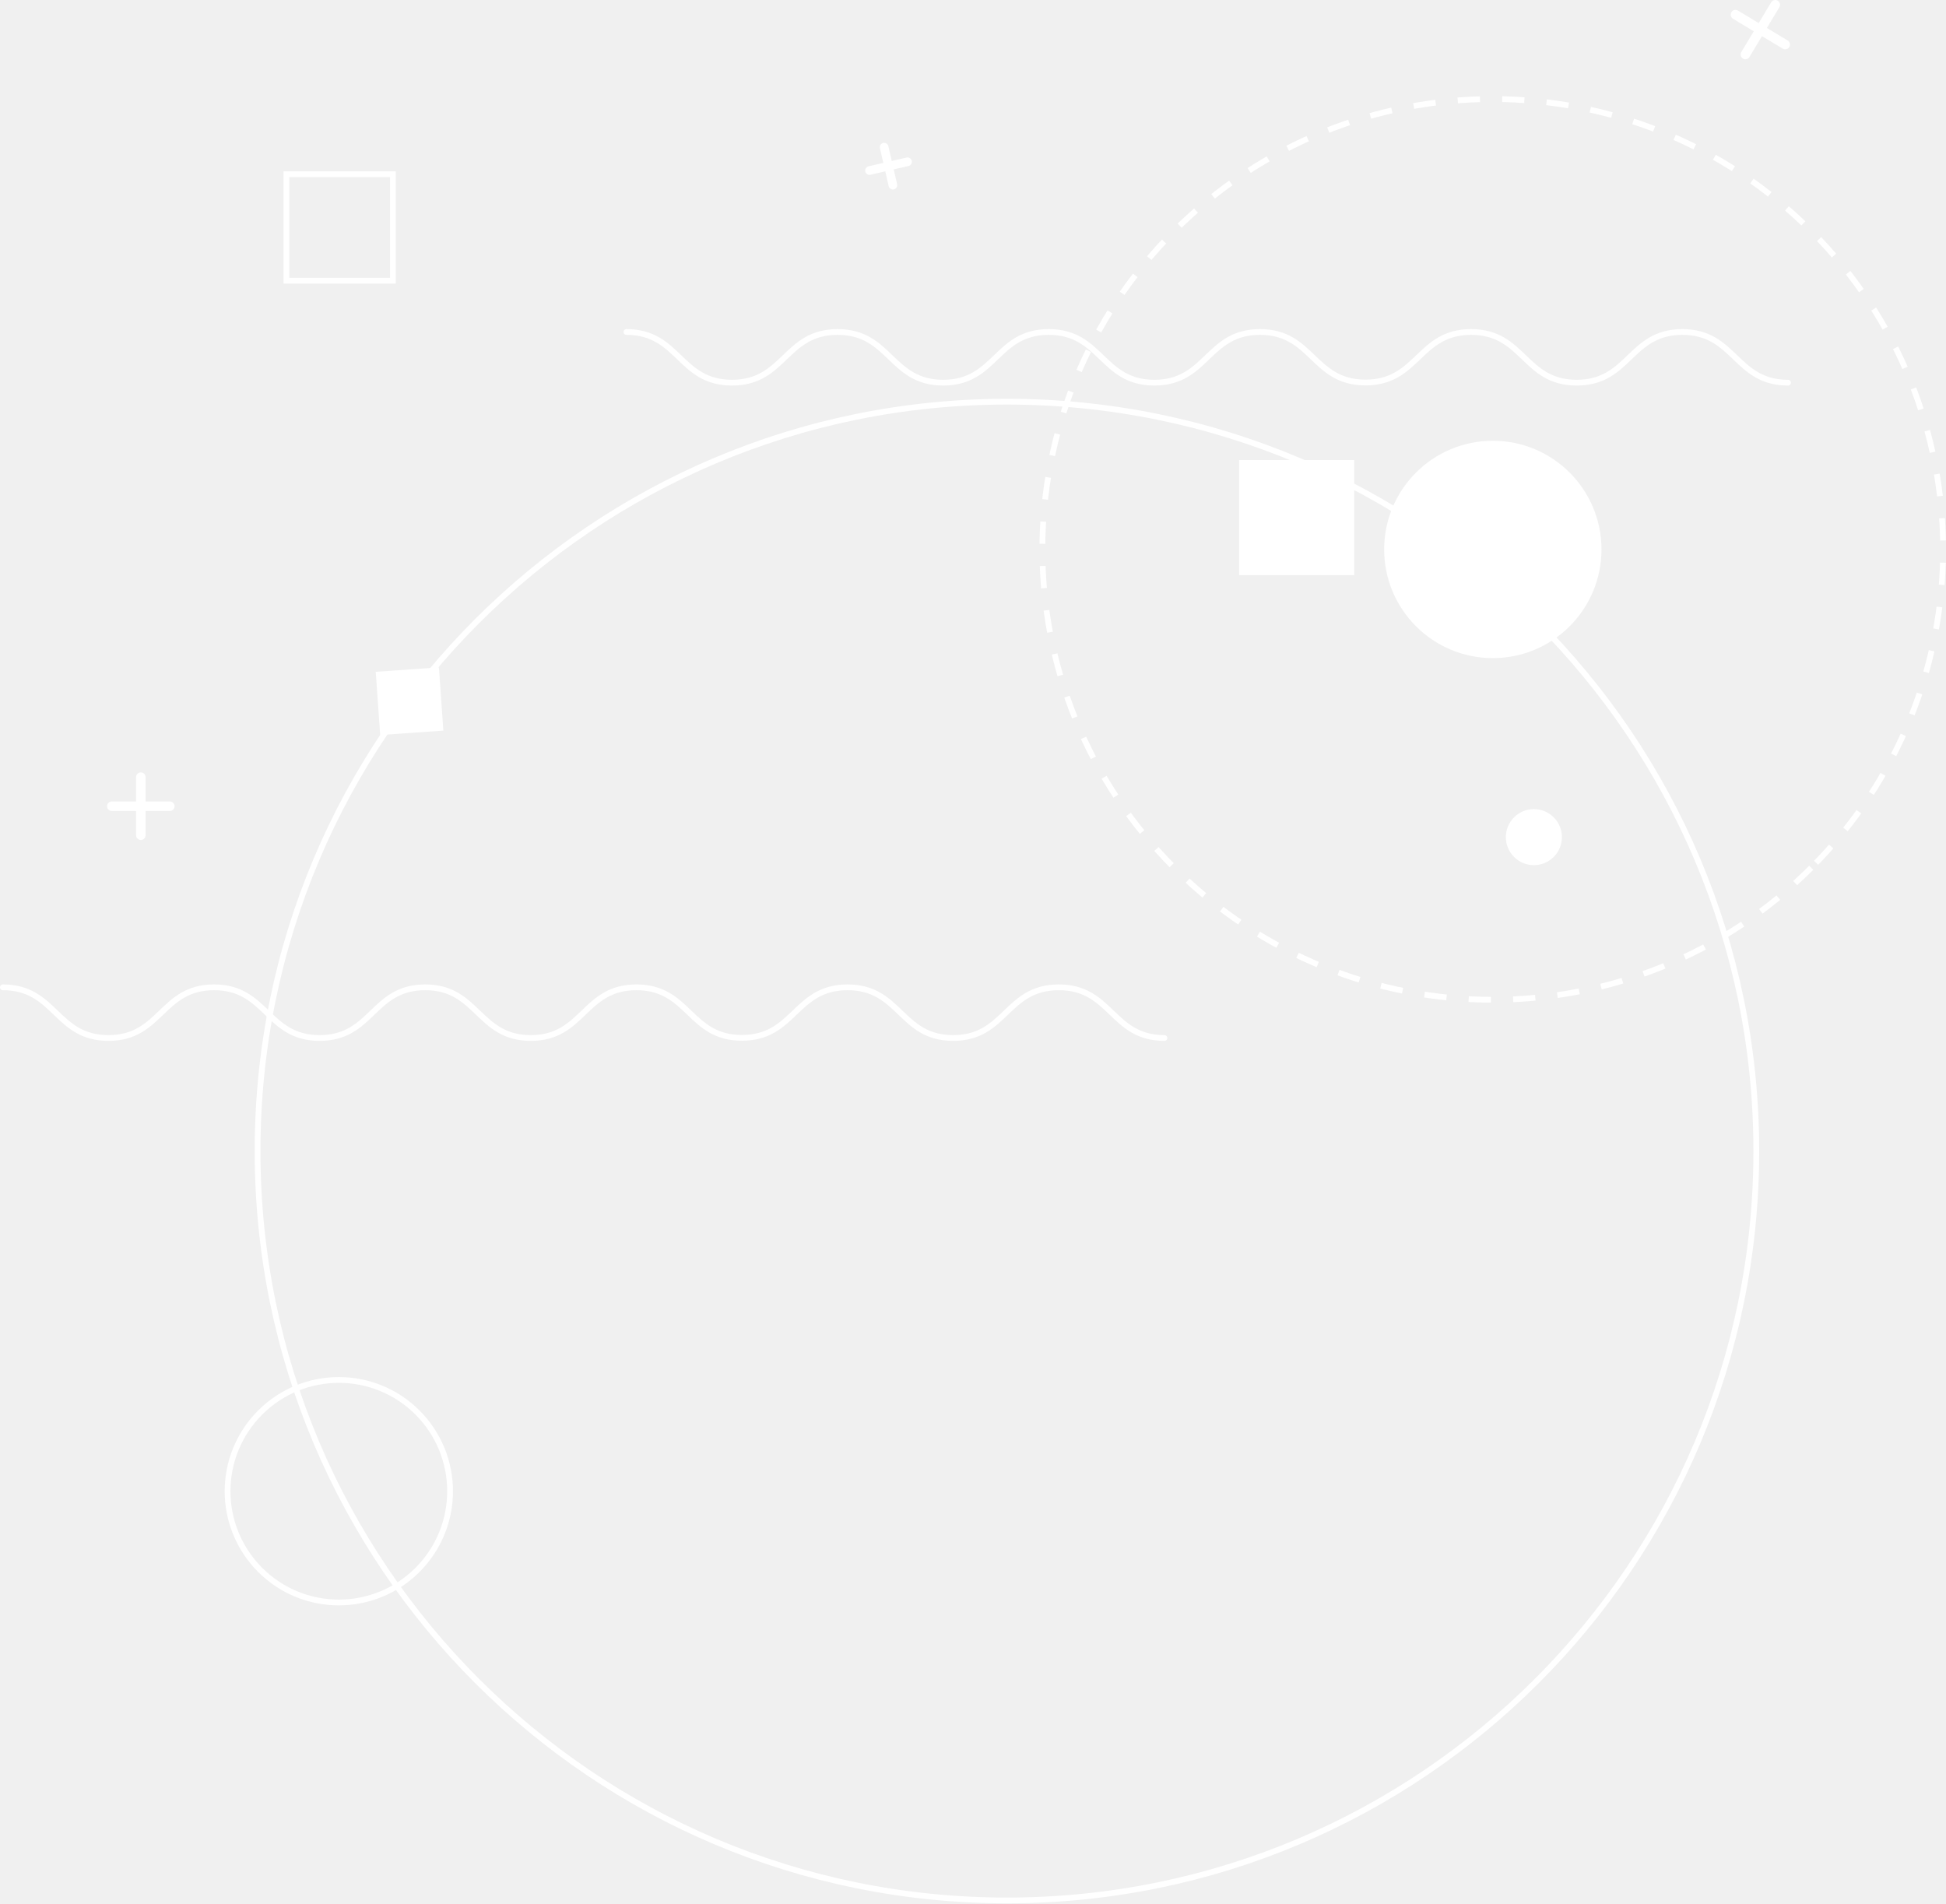
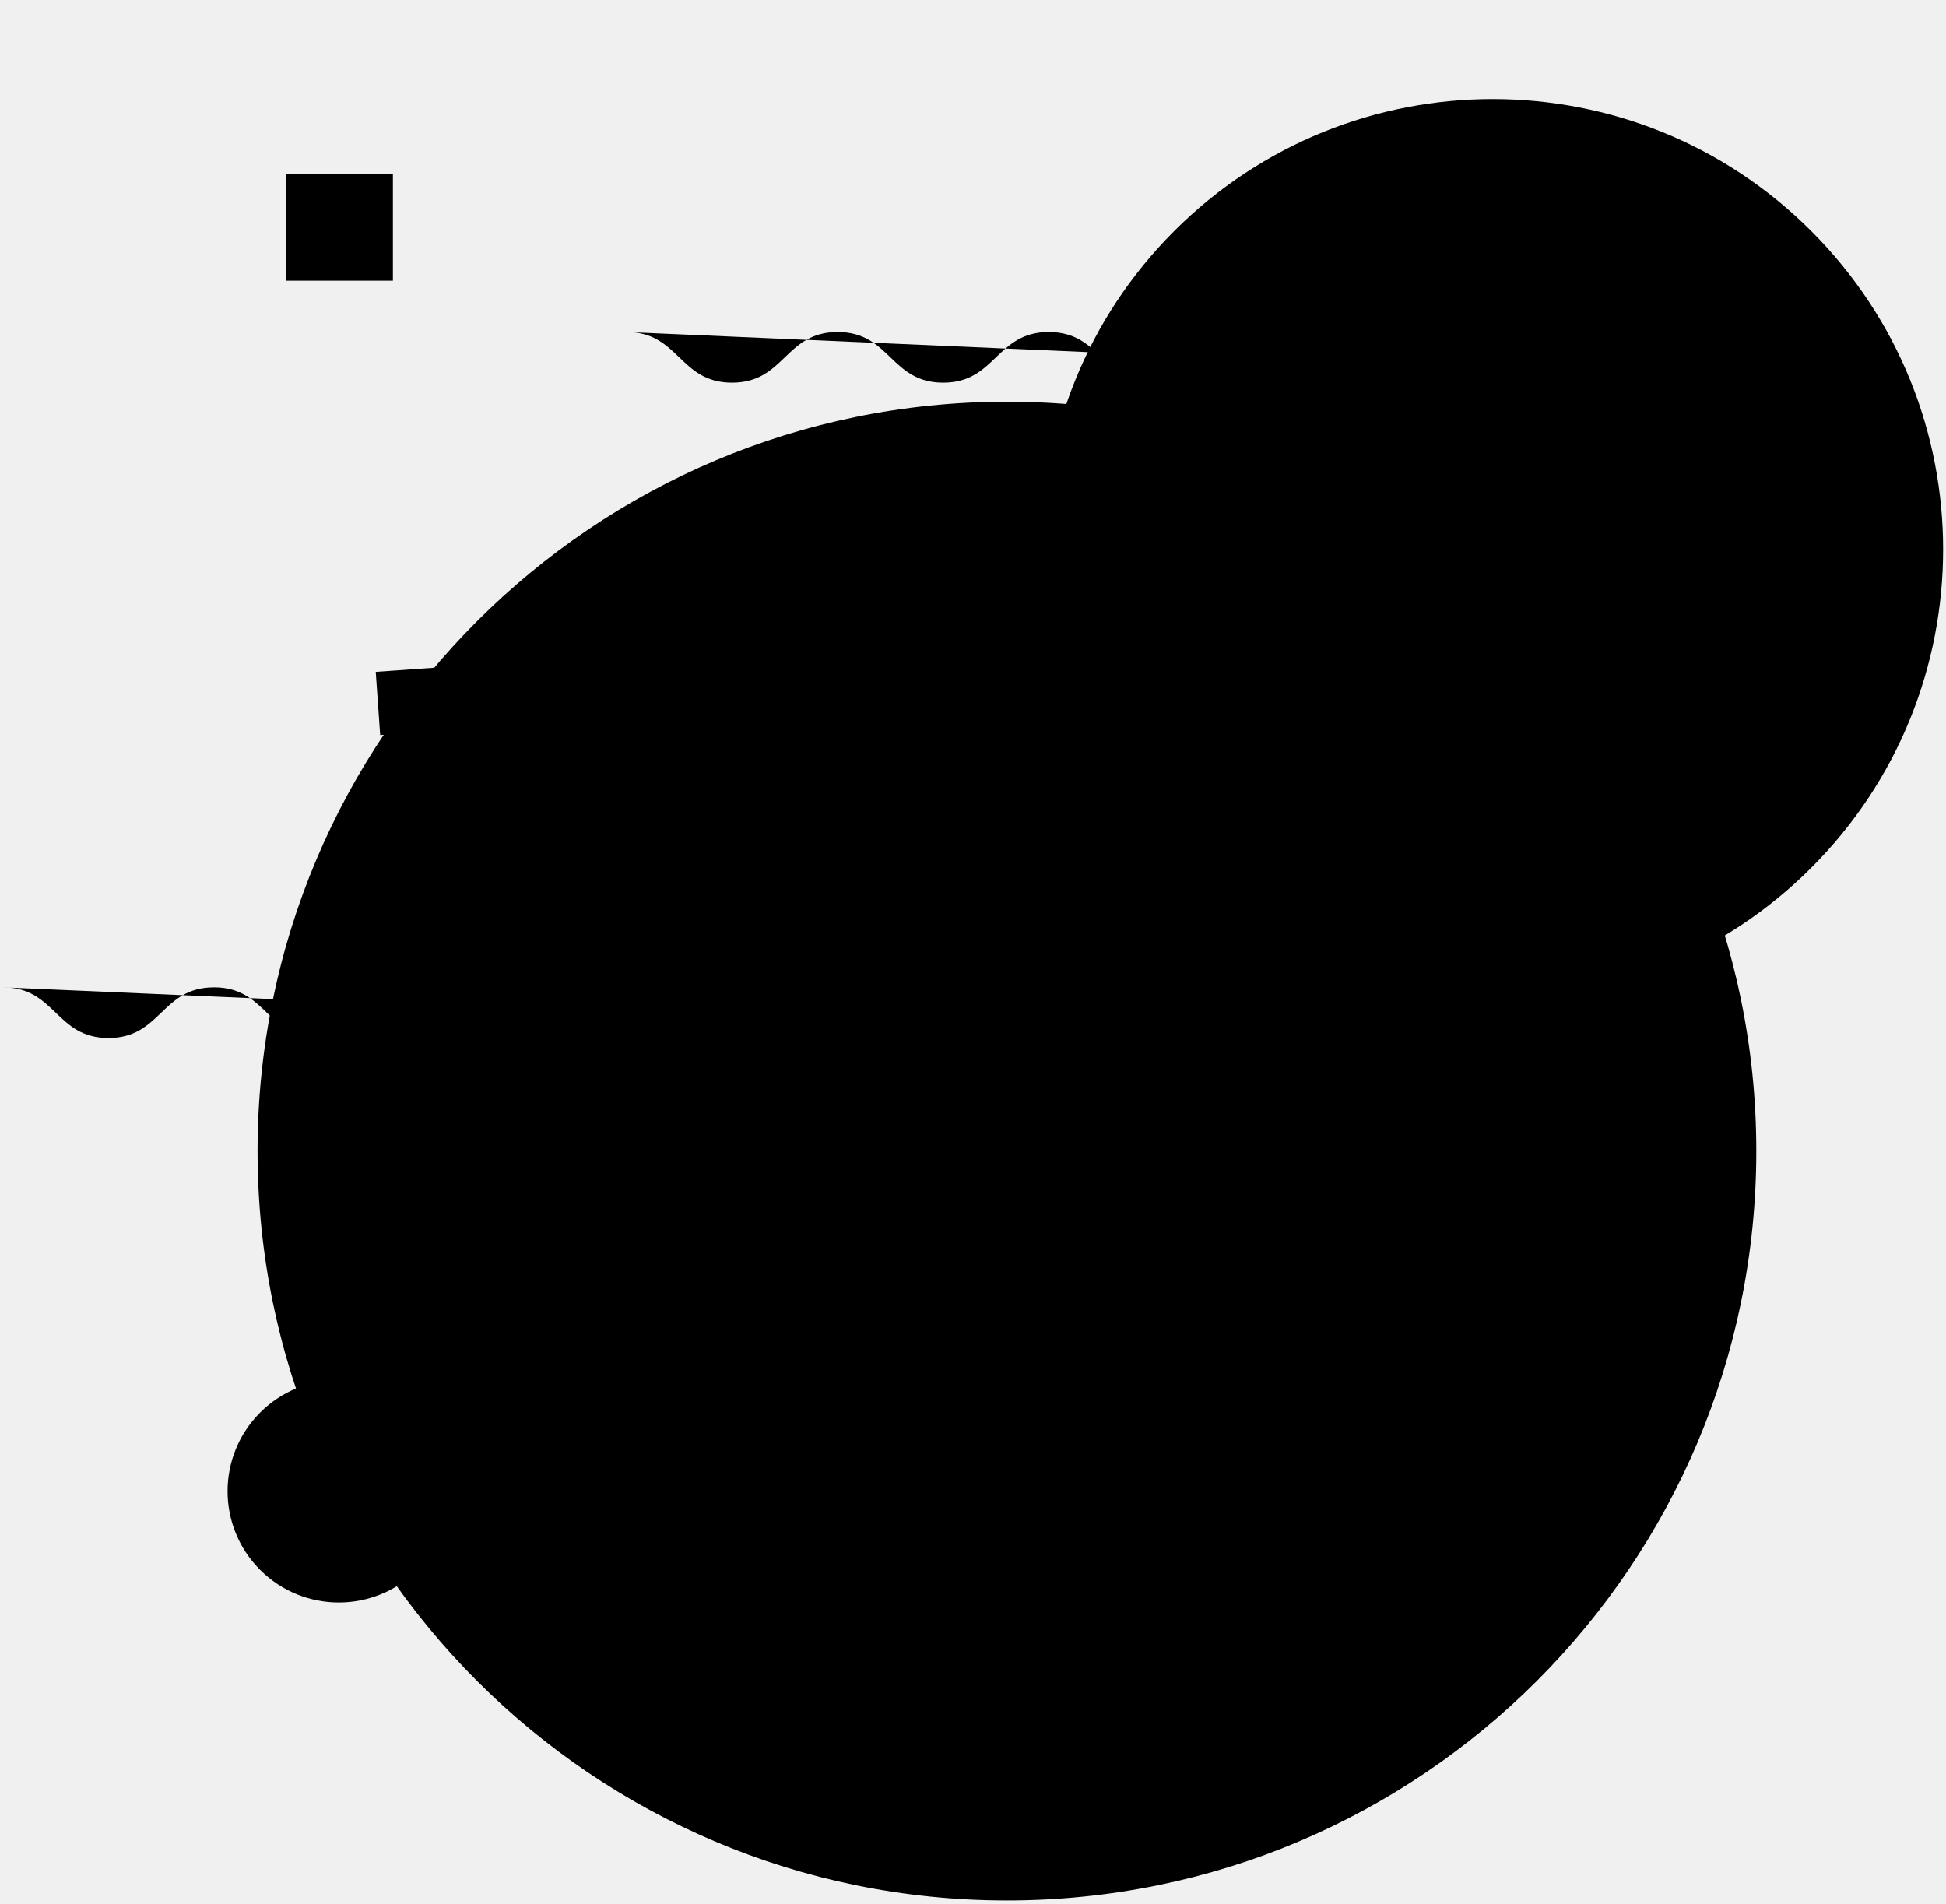
<svg xmlns="http://www.w3.org/2000/svg" viewBox="0 0 674.09 659.35">
  <defs>
-     <style>.cls-1,.cls-3,.cls-4,.cls-5,.cls-6,.cls-7,.cls-8,.cls-9{fill:none;stroke:#fff;}.cls-1,.cls-5,.cls-6,.cls-7,.cls-9{stroke-linecap:round;}.cls-1{stroke-miterlimit:10;stroke-width:2px;}.cls-2{fill:#fff;}.cls-3{stroke-miterlimit:10;stroke-width:2px;}.cls-4,.cls-5,.cls-8,.cls-9{stroke-miterlimit:10;}.cls-4,.cls-5,.cls-8{stroke-width:2px;}.cls-4{stroke-dasharray:7.7;}.cls-6{stroke-miterlimit:10;stroke-width:3px;}.cls-7{stroke-miterlimit:10;stroke-width:3.3px;}.cls-9{stroke-width:3.3px;}</style>
+     <style>.cls-1,.cls-3,.cls-4,.cls-5,.cls-6,.cls-7,.cls-8,.cls-9{fill:none;stroke:#fff;}.cls-1,.cls-5,.cls-6,.cls-7,.cls-9{strokeLinecap:round;}.cls-1{stroke-miterlimit:10;okeWidth:2px;}.cls-2{fill:#fff;}.cls-3{stroke-miterlimit:10;okeWidth:2px;}.cls-4,.cls-5,.cls-8,.cls-9{stroke-miterlimit:10;}.cls-4,.cls-5,.cls-8{okeWidth:2px;}.cls-4{stroke-dasharray:7.7;}.cls-6{stroke-miterlimit:10;okeWidth:3px;}.cls-7{stroke-miterlimit:10;okeWidth:3.3px;}.cls-9{okeWidth:3.3px;}</style>
  </defs>
  <g id="Capa_2" data-name="Capa 2">
    <g id="Capa_2-2" data-name="Capa 2">
-       <circle id="Elipse_122" data-name="Elipse 122" class="cls-1" cx="348.8" cy="398.72" r="259.58" />
-       <path id="Trazado_3283" data-name="Trazado 3283" class="cls-2" d="M538.2,296.84a9.71,9.71,0,1,1,0-13.73A9.71,9.71,0,0,1,538.2,296.84Z" />
-       <rect id="Rectángulo_645" data-name="Rectángulo 645" class="cls-3" x="99.22" y="60.35" width="36.88" height="36.88" />
-       <rect id="Rectángulo_646" data-name="Rectángulo 646" class="cls-2" x="130.91" y="231.91" width="21.94" height="21.94" transform="translate(-16.65 10.53) rotate(-4.01)" />
-       <circle id="Elipse_124" data-name="Elipse 124" class="cls-2" cx="517.11" cy="190.32" r="37.64" />
-       <path id="Trazado_3286" data-name="Trazado 3286" class="cls-4" d="M627.41,300.59a156,156,0,1,1,0-220.56A155.95,155.95,0,0,1,627.41,300.59Z" />
+       <circle id="Elipse_122" data-name="Elipse 122" className="cls-1" cx="348.8" cy="398.72" r="259.58" />
+       <path id="Trazado_3283" data-name="Trazado 3283" className="cls-2" d="M538.2,296.84a9.71,9.71,0,1,1,0-13.73A9.71,9.71,0,0,1,538.2,296.84Z" />
+       <rect id="Rectángulo_645" data-name="Rectángulo 645" className="cls-3" x="99.22" y="60.35" width="36.88" height="36.88" />
+       <rect id="Rectángulo_646" data-name="Rectángulo 646" className="cls-2" x="130.91" y="231.91" width="21.94" height="21.94" transform="translate(-16.65 10.53) rotate(-4.01)" />
+       <circle id="Elipse_124" data-name="Elipse 124" className="cls-2" cx="517.11" cy="190.32" r="37.64" />
+       <path id="Trazado_3286" data-name="Trazado 3286" className="cls-4" d="M627.41,300.59a156,156,0,1,1,0-220.56A155.95,155.95,0,0,1,627.41,300.59Z" />
      <g id="Grupo_1309" data-name="Grupo 1309">
-         <path id="Trazado_3287" data-name="Trazado 3287" class="cls-5" d="M217,115c18.28,0,18.28,17.55,36.57,17.55S271.86,115,290.15,115s18.28,17.55,36.57,17.55S345,115,363.29,115s18.29,17.55,36.58,17.55S418.16,115,436.45,115,454.74,132.5,473,132.5,491.31,115,509.6,115s18.29,17.55,36.57,17.55S564.47,115,582.77,115s18.29,17.55,36.59,17.55" />
+         <path id="Trazado_3287" data-name="Trazado 3287" className="cls-5" d="M217,115c18.28,0,18.28,17.55,36.57,17.55S271.86,115,290.15,115s18.28,17.55,36.57,17.55S345,115,363.29,115s18.29,17.55,36.58,17.55S418.16,115,436.45,115,454.74,132.5,473,132.5,491.31,115,509.6,115s18.29,17.55,36.57,17.55S564.47,115,582.77,115s18.29,17.55,36.59,17.55" />
      </g>
      <g id="Grupo_1311" data-name="Grupo 1311">
-         <line id="Línea_39" data-name="Línea 39" class="cls-6" x1="306.26" y1="50.98" x2="309.3" y2="64.14" />
-         <line id="Línea_40" data-name="Línea 40" class="cls-6" x1="301.19" y1="59.07" x2="314.36" y2="56.04" />
+         <line id="Línea_39" data-name="Línea 39" className="cls-6" x1="306.26" y1="50.98" x2="309.3" y2="64.14" />
+         <line id="Línea_40" data-name="Línea 40" className="cls-6" x1="301.19" y1="59.07" x2="314.36" y2="56.04" />
      </g>
      <g id="Grupo_1395" data-name="Grupo 1395">
-         <line id="Línea_39-2" data-name="Línea 39-2" class="cls-7" x1="614.95" y1="1.65" x2="604.6" y2="18.88" />
-         <line id="Línea_40-2" data-name="Línea 40-2" class="cls-7" x1="601.16" y1="5.08" x2="618.39" y2="15.43" />
+         <line id="Línea_39-2" data-name="Línea 39-2" className="cls-7" x1="614.95" y1="1.65" x2="604.6" y2="18.88" />
+         <line id="Línea_40-2" data-name="Línea 40-2" className="cls-7" x1="601.16" y1="5.08" x2="618.39" y2="15.43" />
      </g>
-       <rect id="Rectángulo_645-2" data-name="Rectángulo 645-2" class="cls-2" x="429.22" y="159.35" width="39.88" height="39.88" />
-       <path id="Trazado_3285" data-name="Trazado 3285" class="cls-8" d="M144.62,543.8a38.54,38.54,0,1,1,0-54.51h0A38.55,38.55,0,0,1,144.62,543.8Z" />
+       <rect id="Rectángulo_645-2" data-name="Rectángulo 645-2" className="cls-2" x="429.22" y="159.35" width="39.88" height="39.88" />
+       <path id="Trazado_3285" data-name="Trazado 3285" className="cls-8" d="M144.62,543.8a38.54,38.54,0,1,1,0-54.51h0A38.55,38.55,0,0,1,144.62,543.8Z" />
      <g id="Grupo_1309-2" data-name="Grupo 1309-2">
-         <path id="Trazado_3287-2" data-name="Trazado 3287-2" class="cls-5" d="M1,342c18.29,0,18.29,17.55,36.57,17.55S55.86,342,74.15,342s18.28,17.55,36.57,17.55S129,342,147.29,342s18.29,17.55,36.58,17.55S202.16,342,220.45,342,238.74,359.5,257,359.5,275.31,342,293.6,342s18.29,17.55,36.57,17.55S348.47,342,366.77,342s18.29,17.55,36.59,17.55" />
+         <path id="Trazado_3287-2" data-name="Trazado 3287-2" className="cls-5" d="M1,342c18.29,0,18.29,17.55,36.57,17.55S55.86,342,74.15,342s18.28,17.55,36.57,17.55S129,342,147.29,342s18.29,17.55,36.58,17.55S202.16,342,220.45,342,238.74,359.5,257,359.5,275.31,342,293.6,342s18.29,17.55,36.57,17.55S348.47,342,366.77,342s18.29,17.55,36.59,17.55" />
      </g>
      <g id="Grupo_1311-2" data-name="Grupo 1311-2">
-         <line id="Línea_39-3" data-name="Línea 39-3" class="cls-9" x1="48.78" y1="269.21" x2="48.78" y2="289.31" />
-         <line id="Línea_40-3" data-name="Línea 40-3" class="cls-9" x1="38.73" y1="279.26" x2="58.82" y2="279.26" />
+         <line id="Línea_39-3" data-name="Línea 39-3" className="cls-9" x1="48.78" y1="269.21" x2="48.78" y2="289.31" />
+         <line id="Línea_40-3" data-name="Línea 40-3" className="cls-9" x1="38.73" y1="279.26" x2="58.82" y2="279.26" />
      </g>
    </g>
  </g>
</svg>
